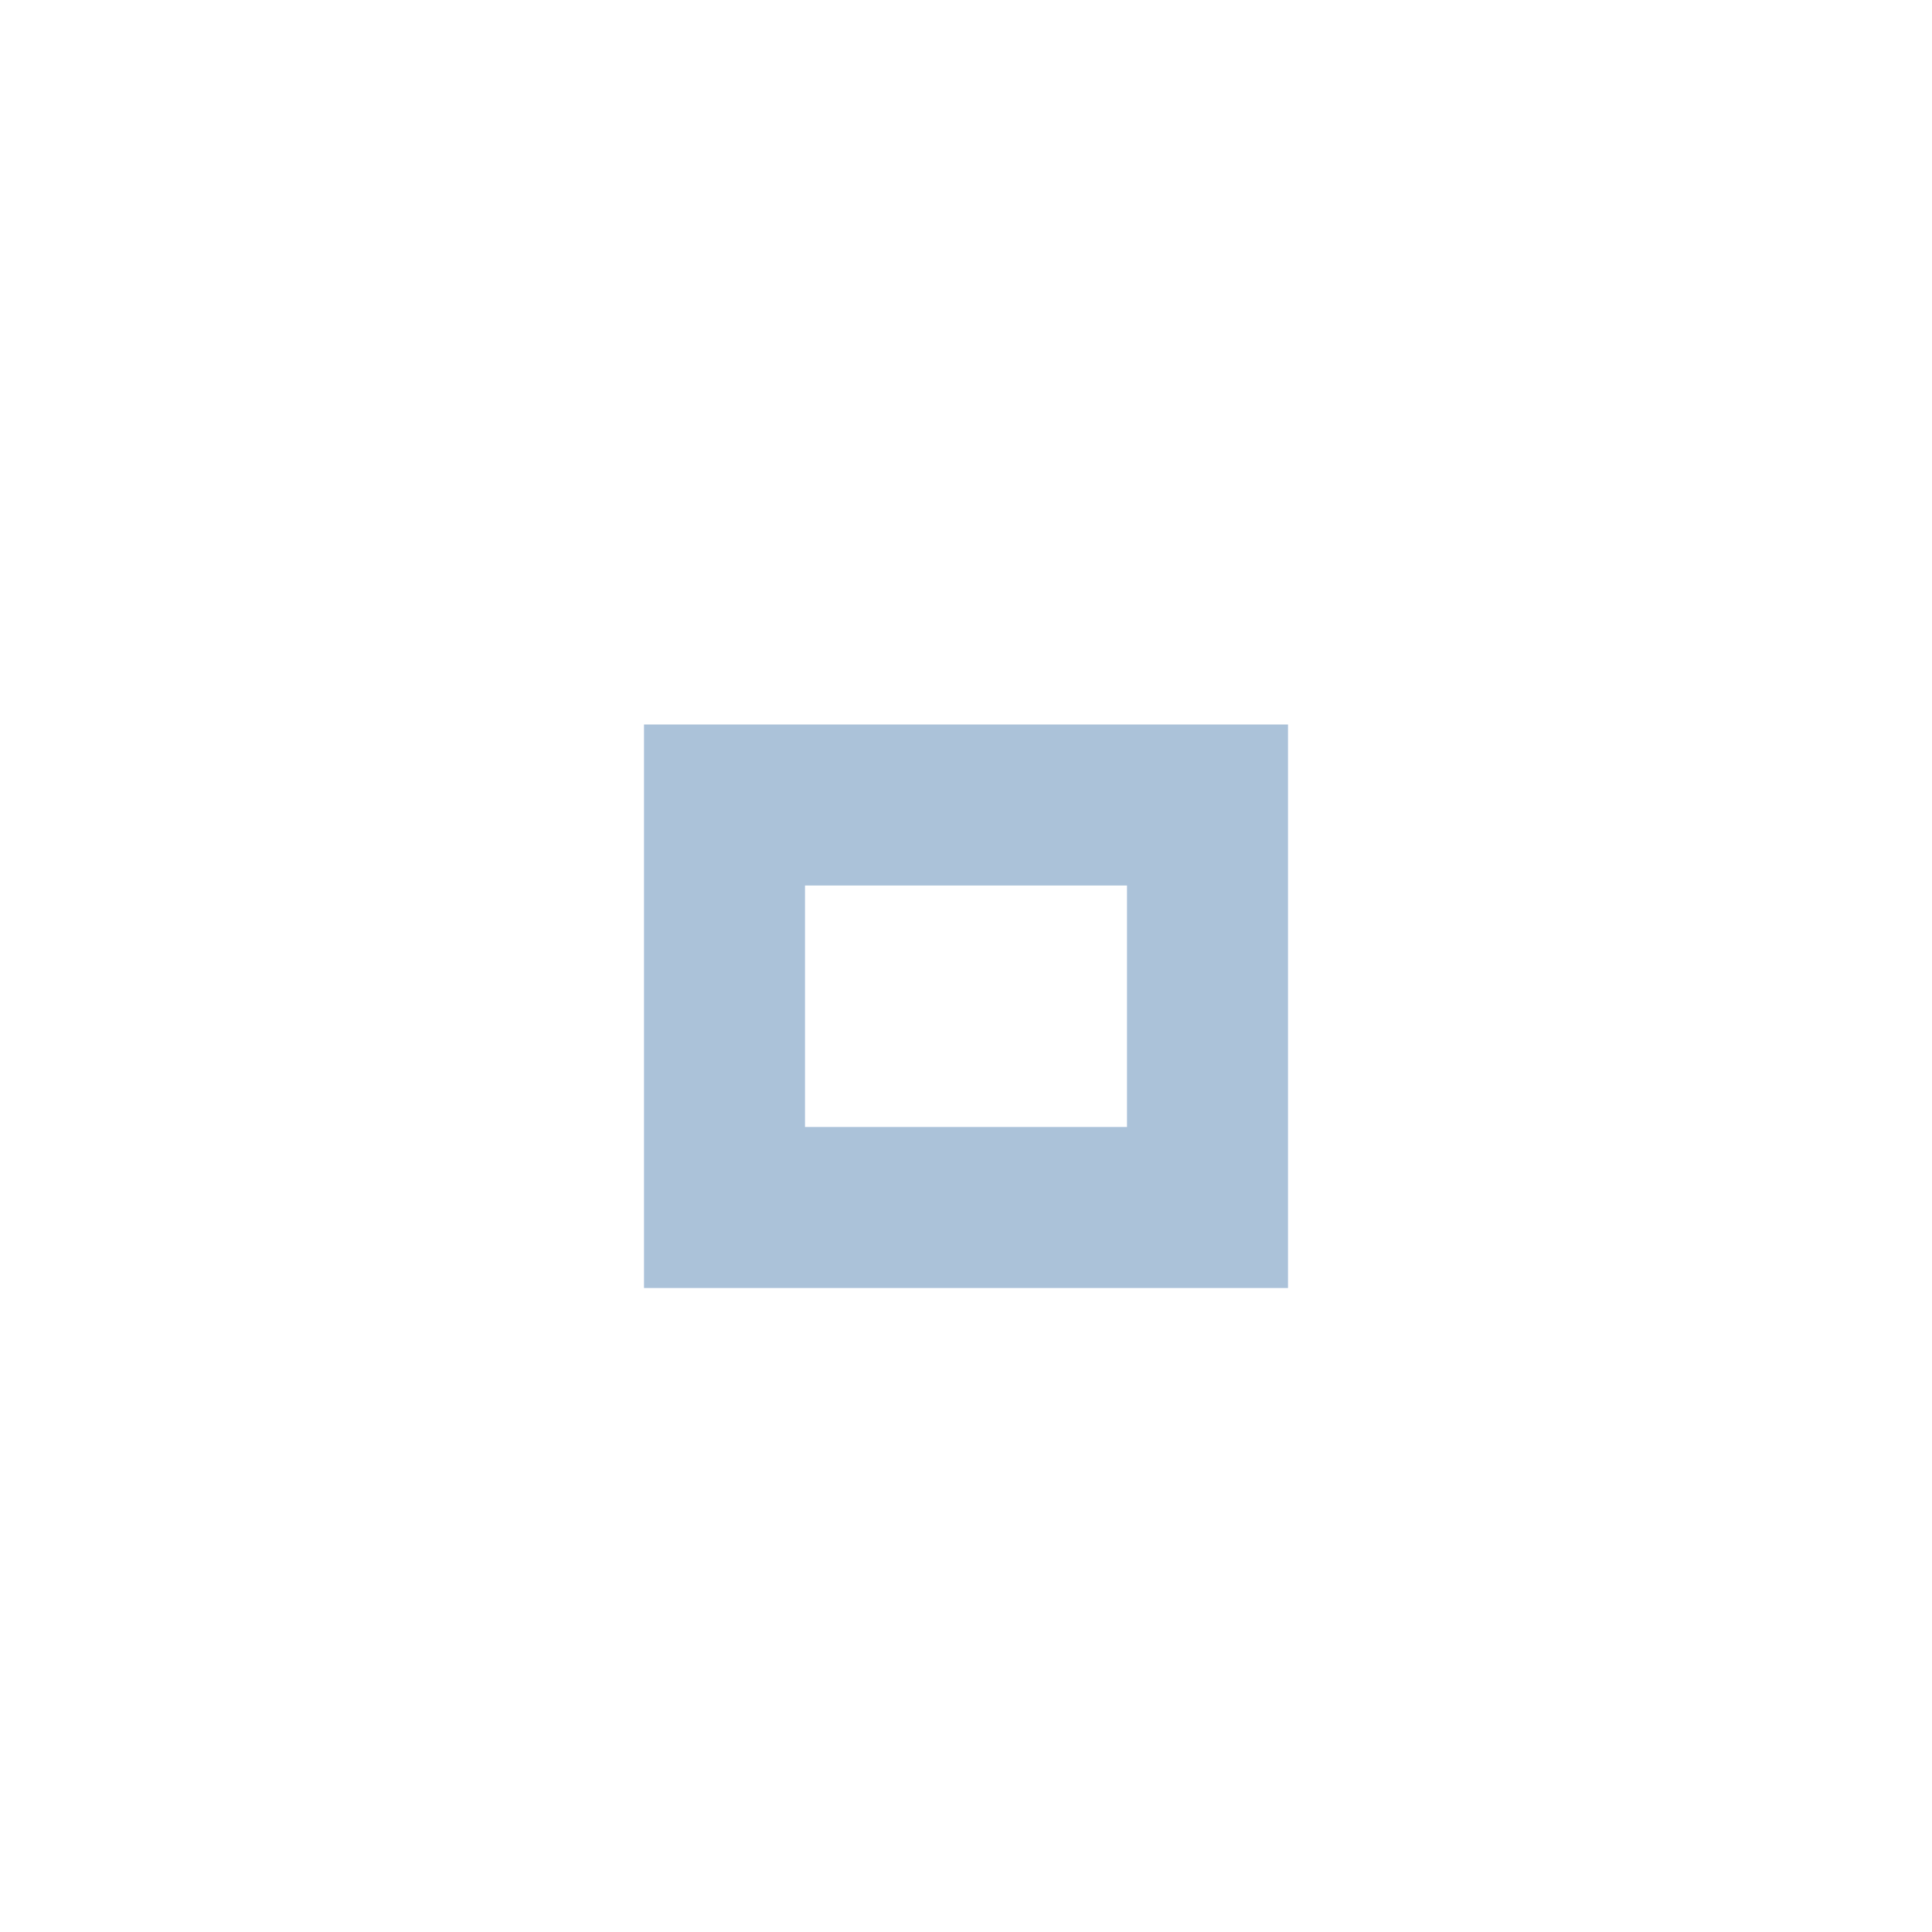
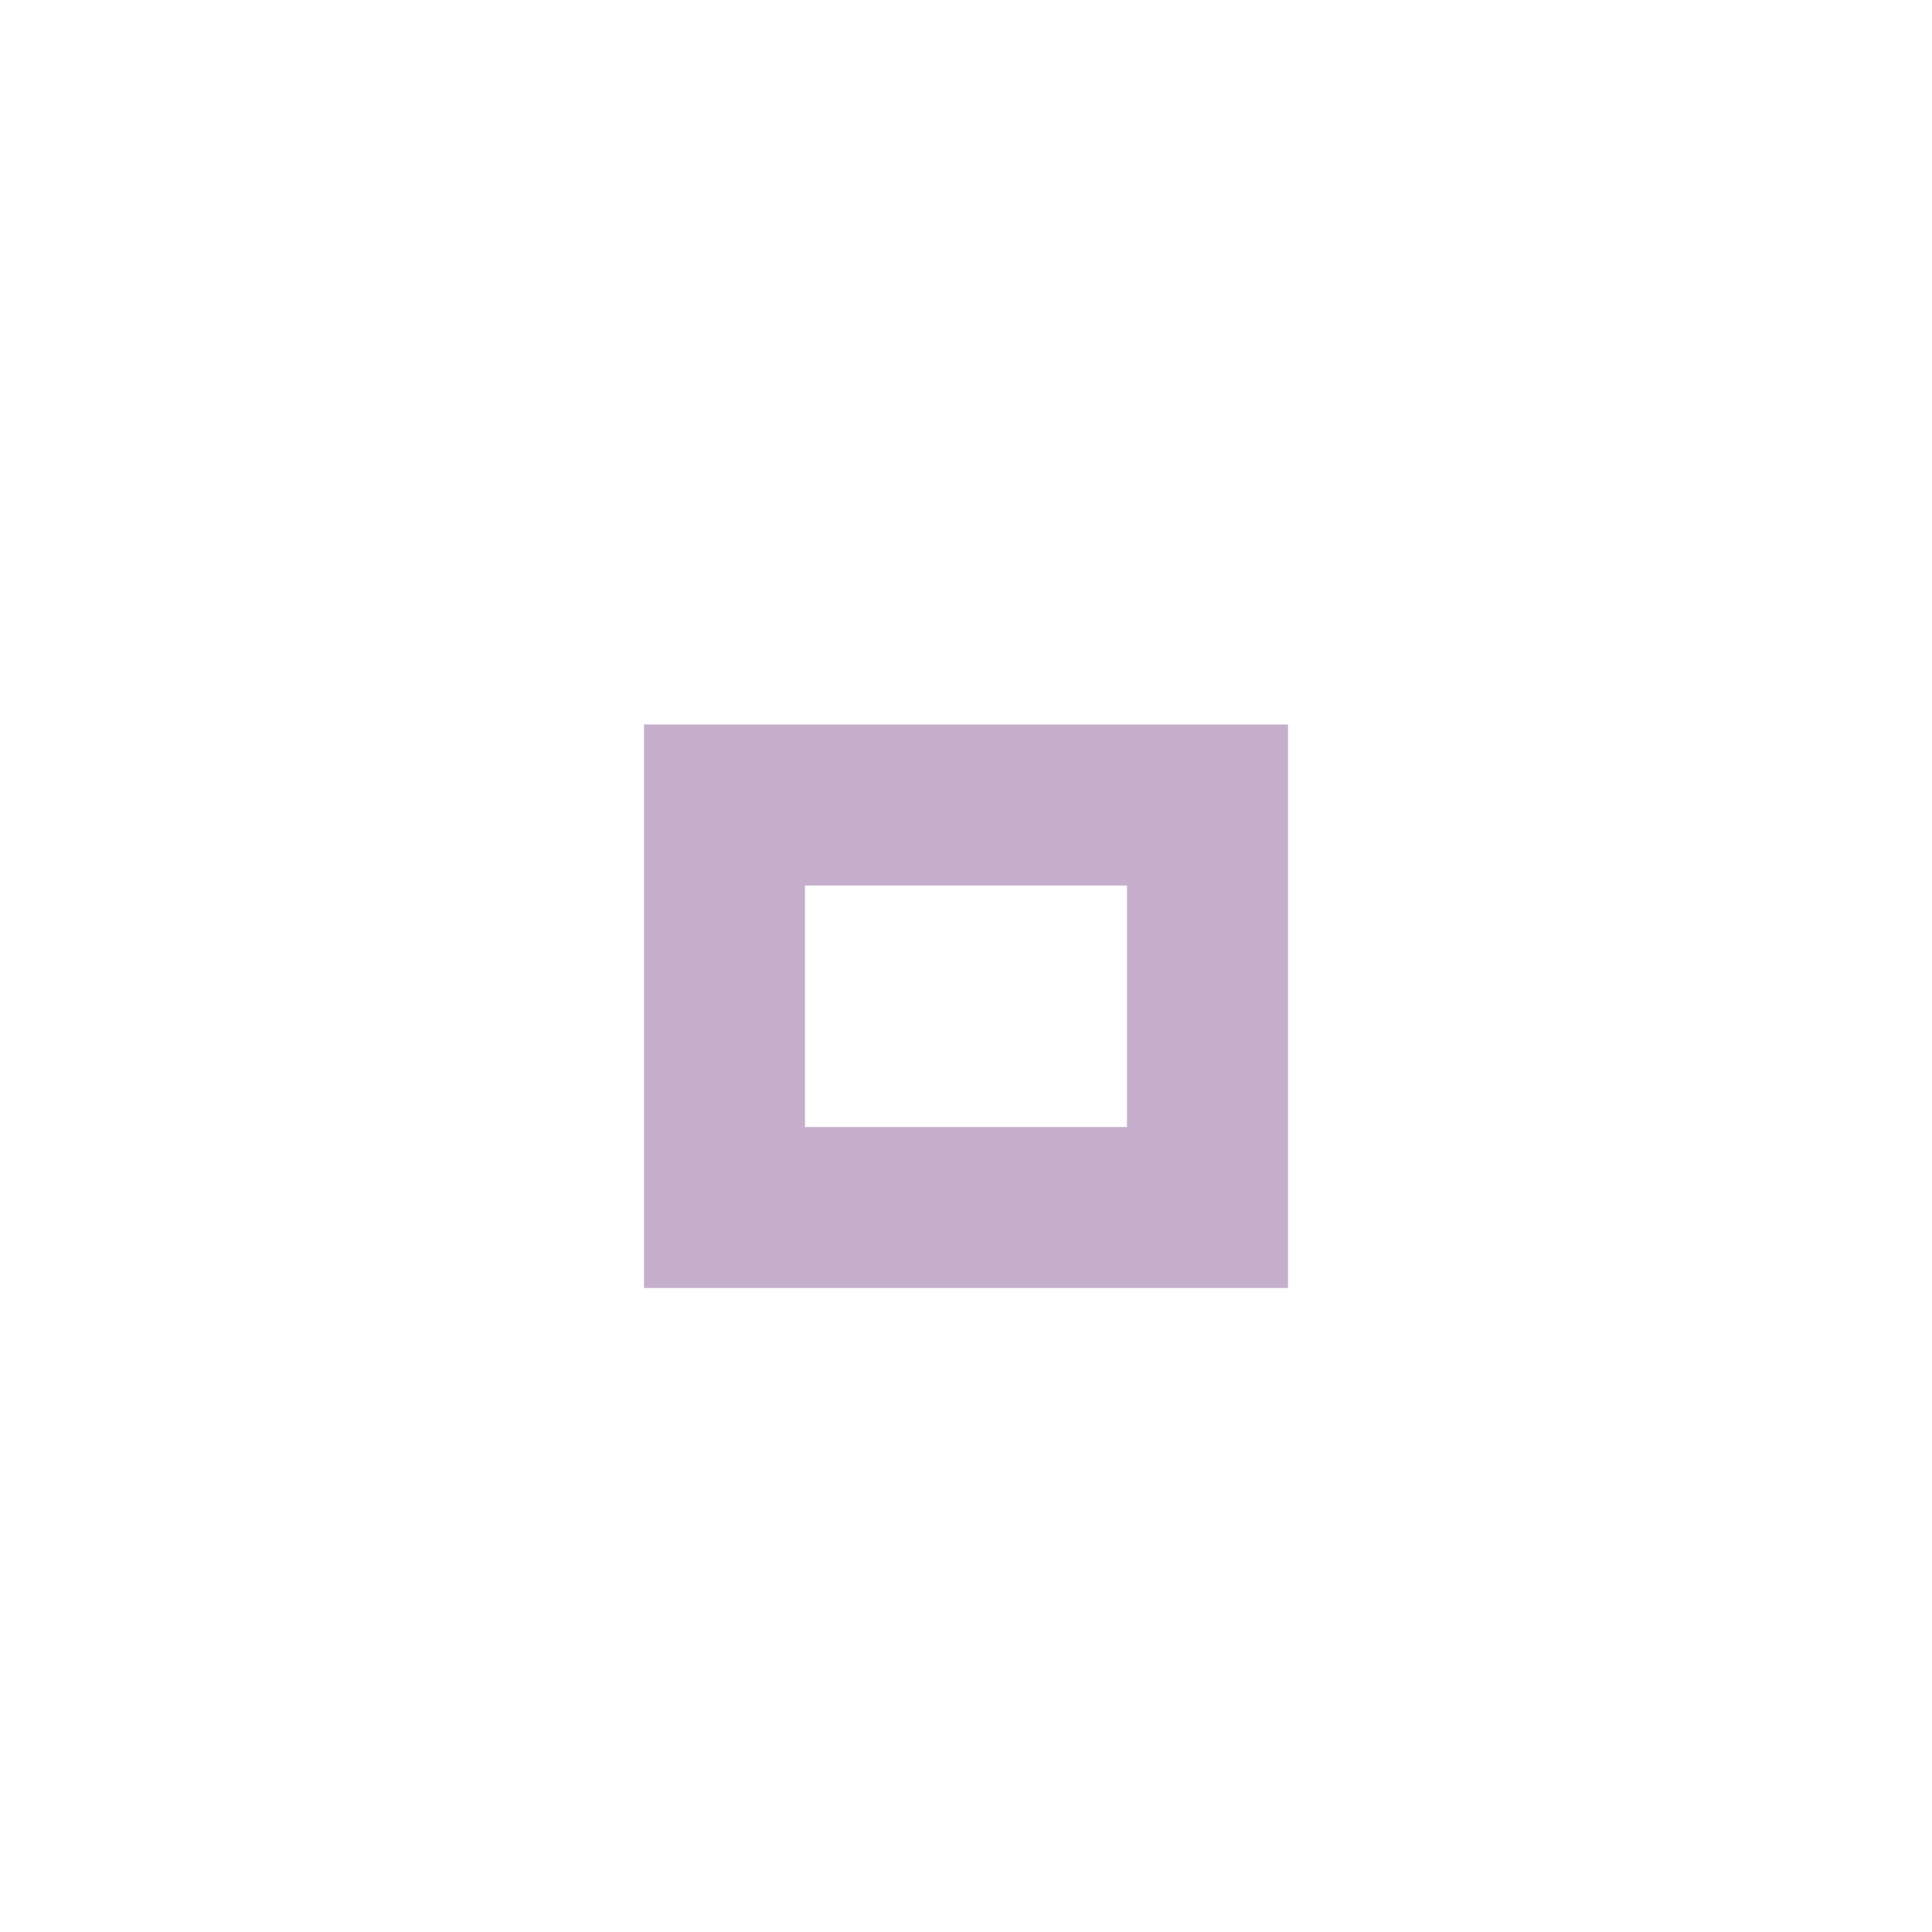
<svg xmlns="http://www.w3.org/2000/svg" version="1.1" x="0px" y="0px" width="24px" height="24px" viewBox="0 0 24 24">
-   <path fill="#8fadcc" opacity="0.75" d="M14,14h-4v-3h4V14z M16,9H8v7h8V9z" />
+   <path fill="#b294bb" opacity="0.75" d="M14,14h-4v-3h4V14z M16,9H8v7h8V9z" />
</svg>
